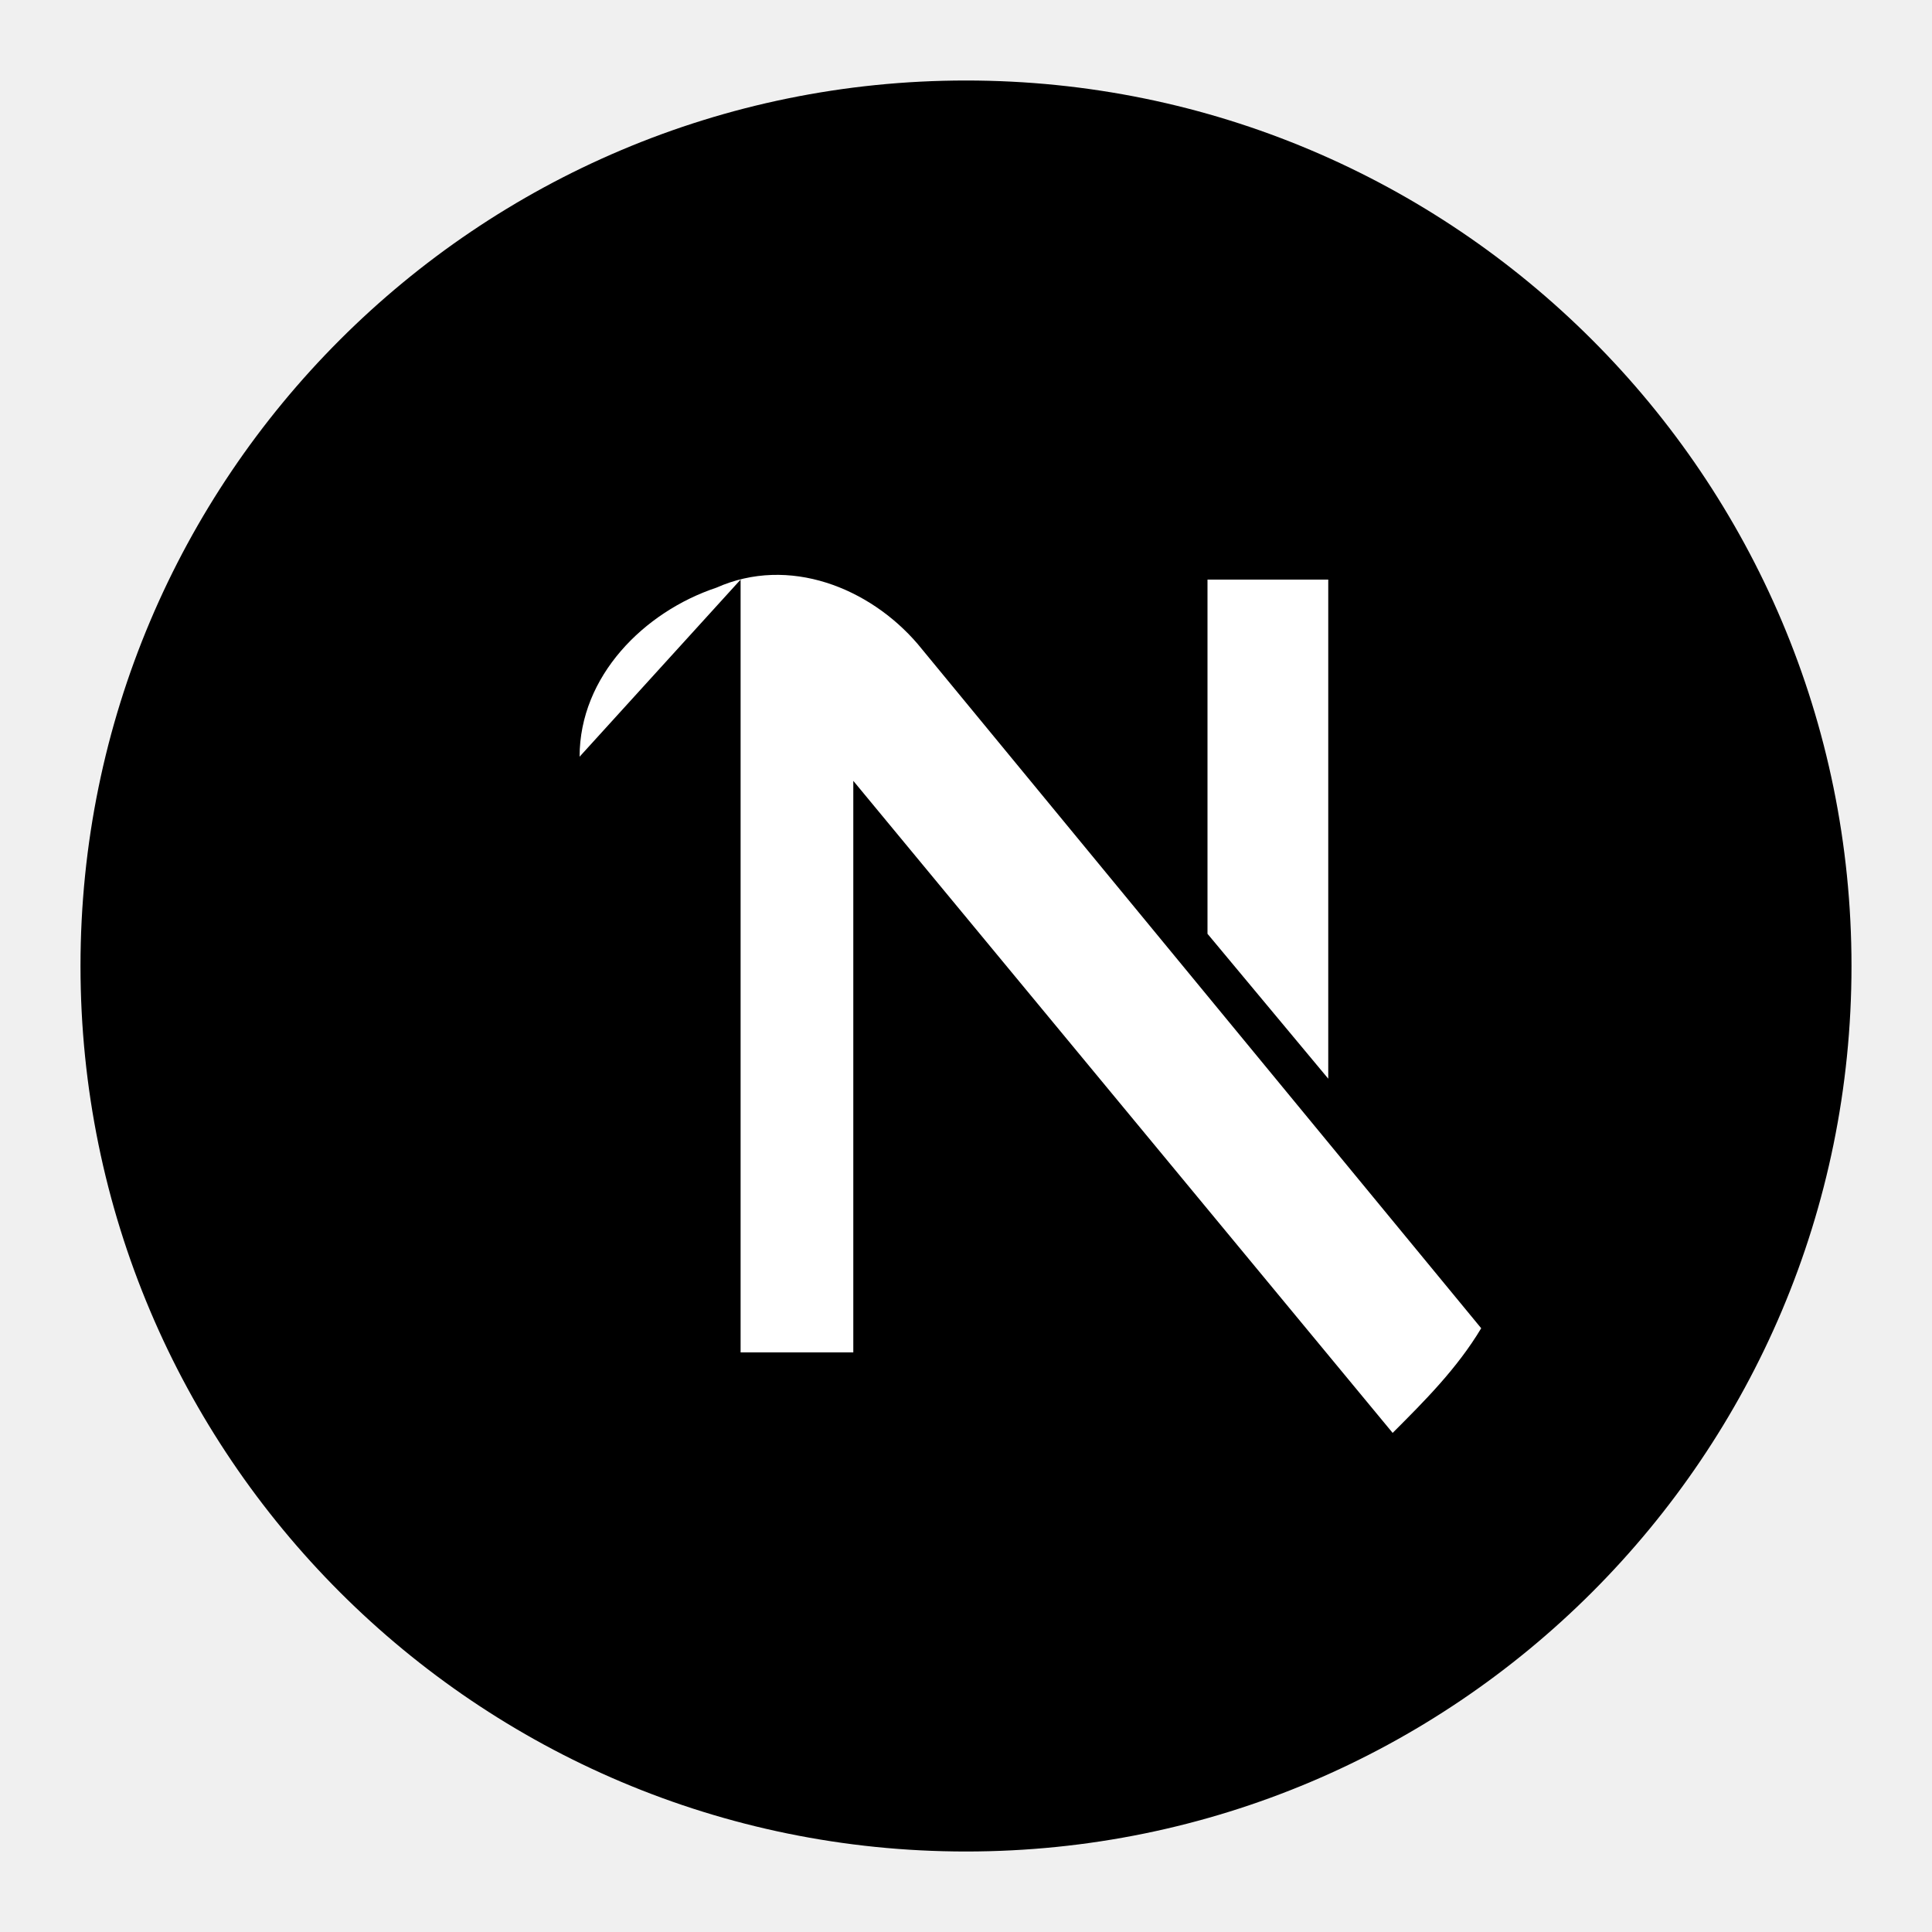
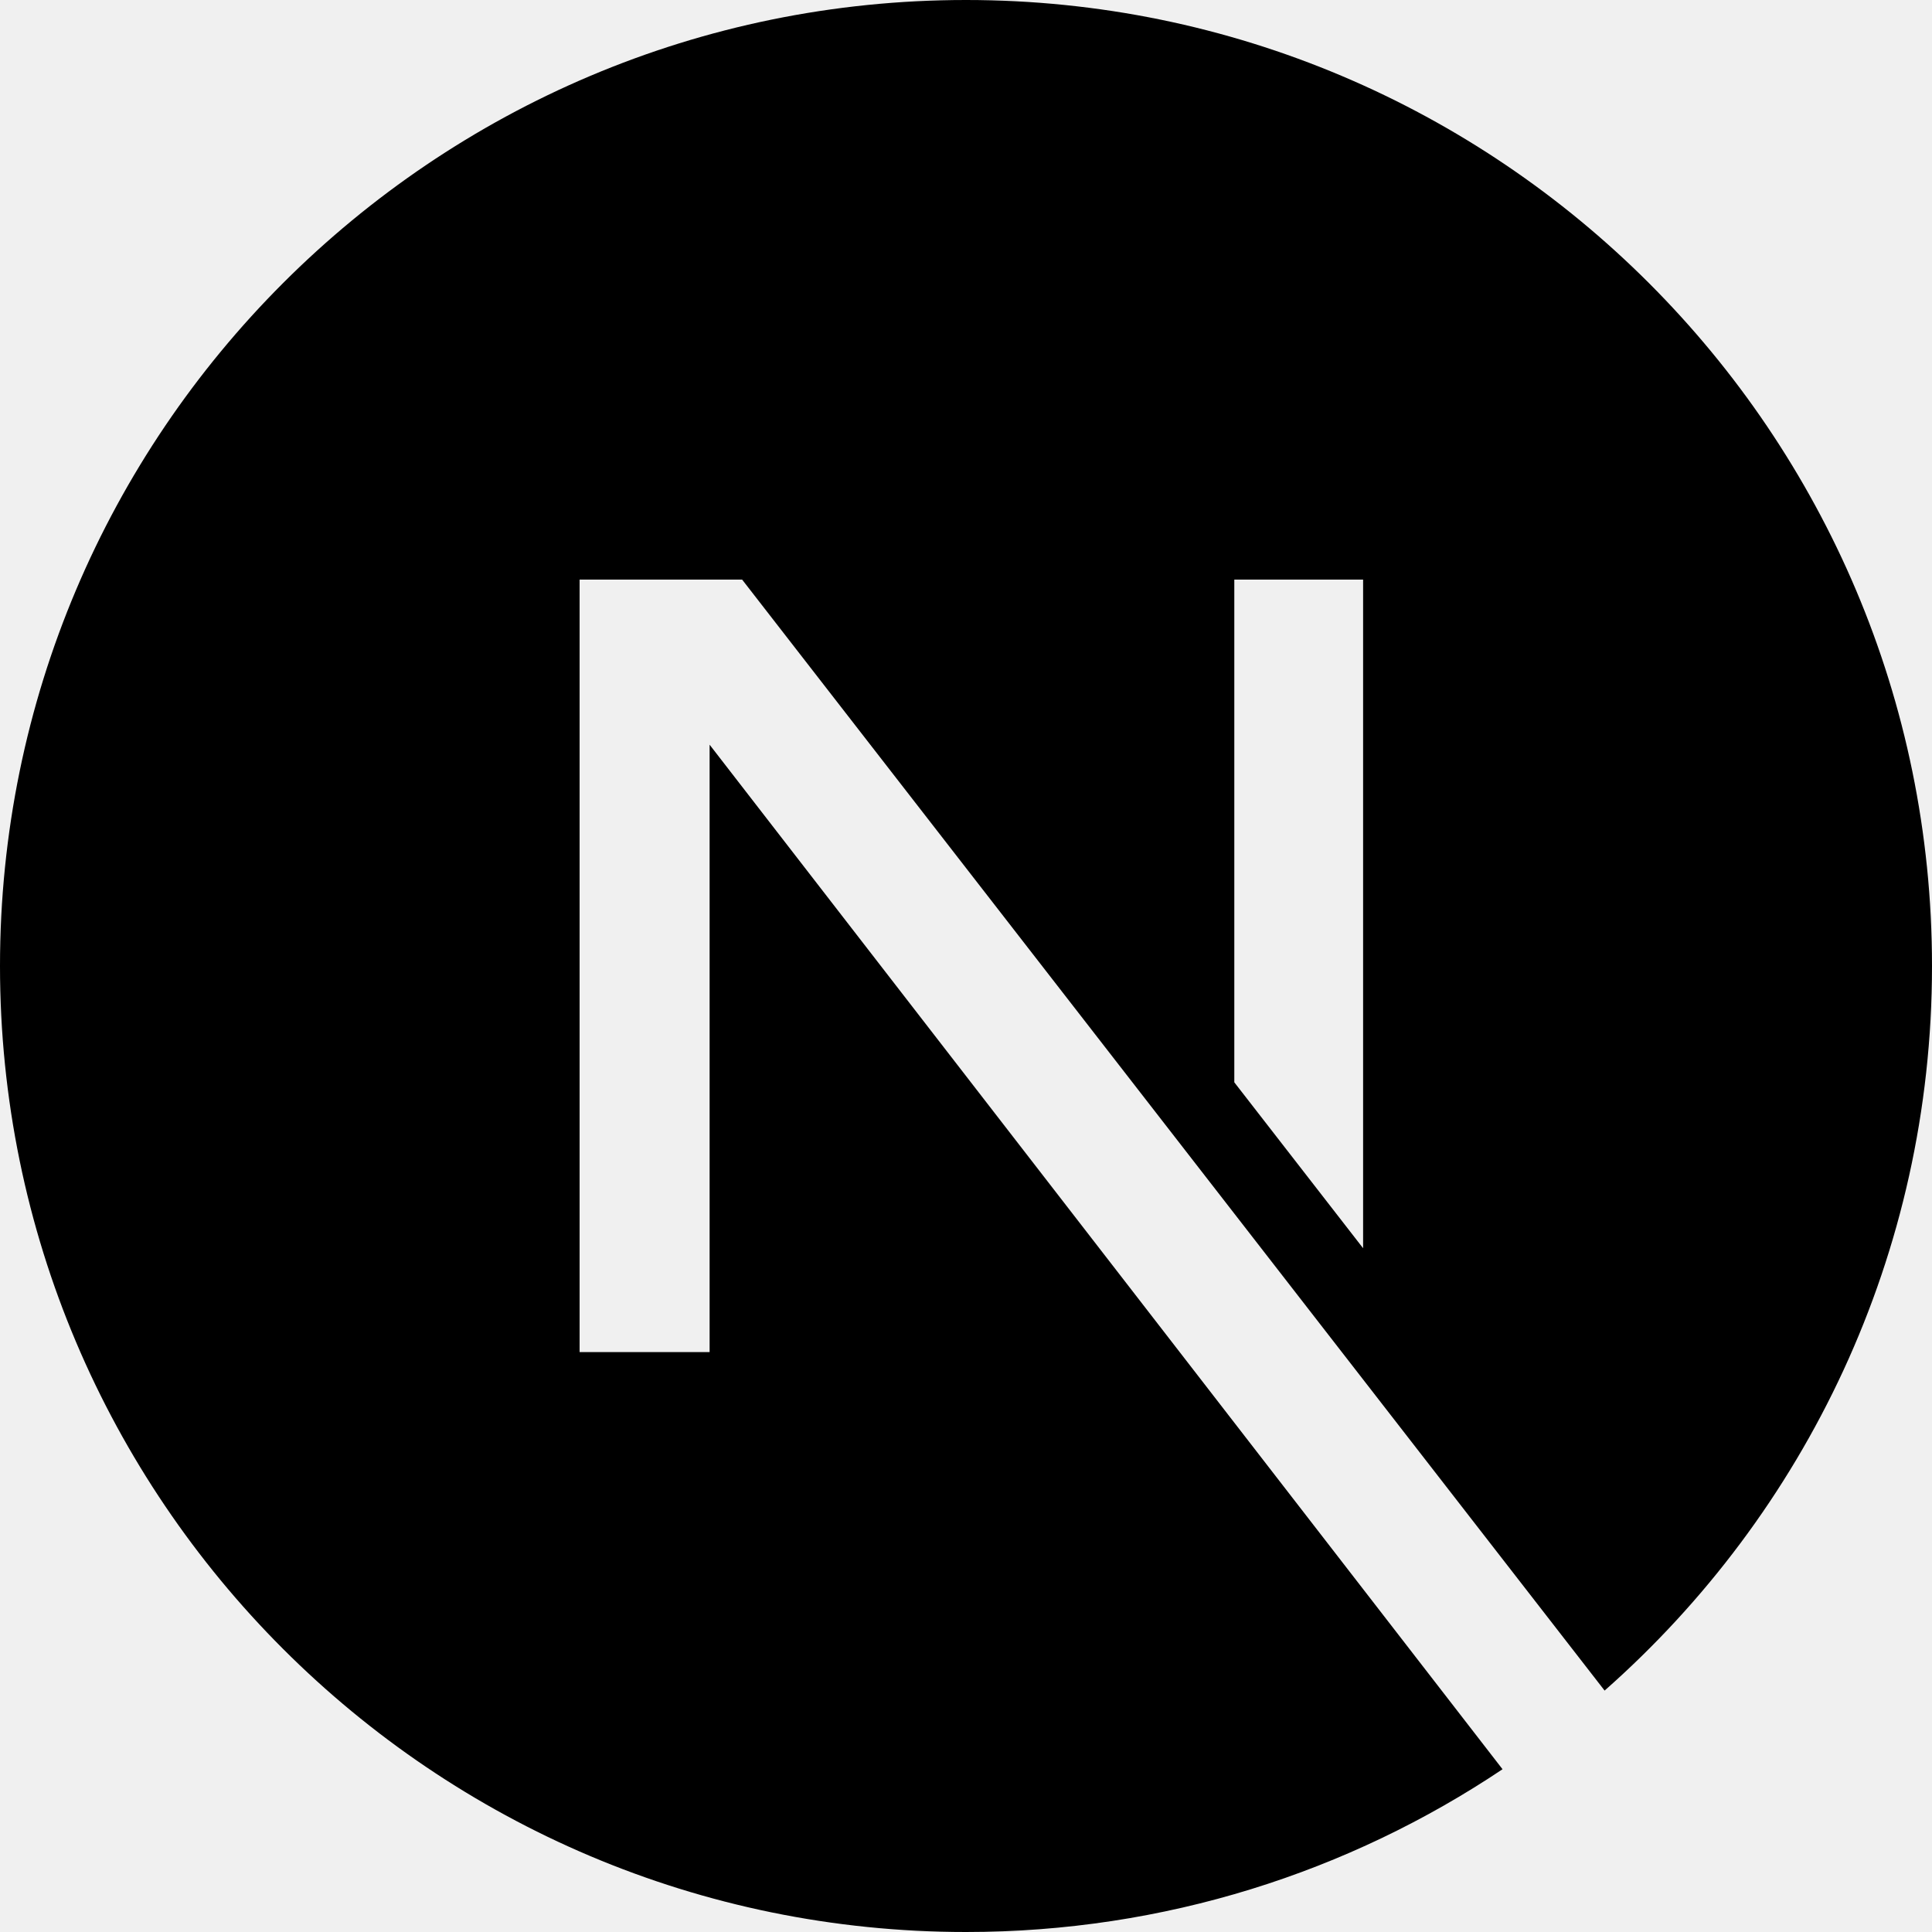
- <svg xmlns="http://www.w3.org/2000/svg" viewBox="0 0 24 24" fill="none">
-   <circle cx="12" cy="12" r="11" fill="#000" />
-   <path d="M9.2 7.2v9.6h1.4V9.7l6.7 8.1c.4-.4.8-.8 1.1-1.3l-7-8.5c-.6-.7-1.6-1.1-2.5-.7-.9.3-1.7 1.1-1.7 2.1zm5.8 0v4.4l1.5 1.8V7.2H15z" fill="#fff" />
+ <svg xmlns="http://www.w3.org/2000/svg" role="img" viewBox="0 0 24 24">
+   <path d="M18.665 21.978C16.758 23.255 14.465 24 12 24 5.377 24 0 18.623 0 12S5.377 0 12 0s12 5.377 12 12c0 3.583-1.574 6.801-4.067 9.001L9.219 7.2H7.2v9.596h1.615V9.251l9.85 12.727Zm-3.332-8.533 1.6 2.061V7.2h-1.6v6.245Z" fill="#000" />
</svg>
